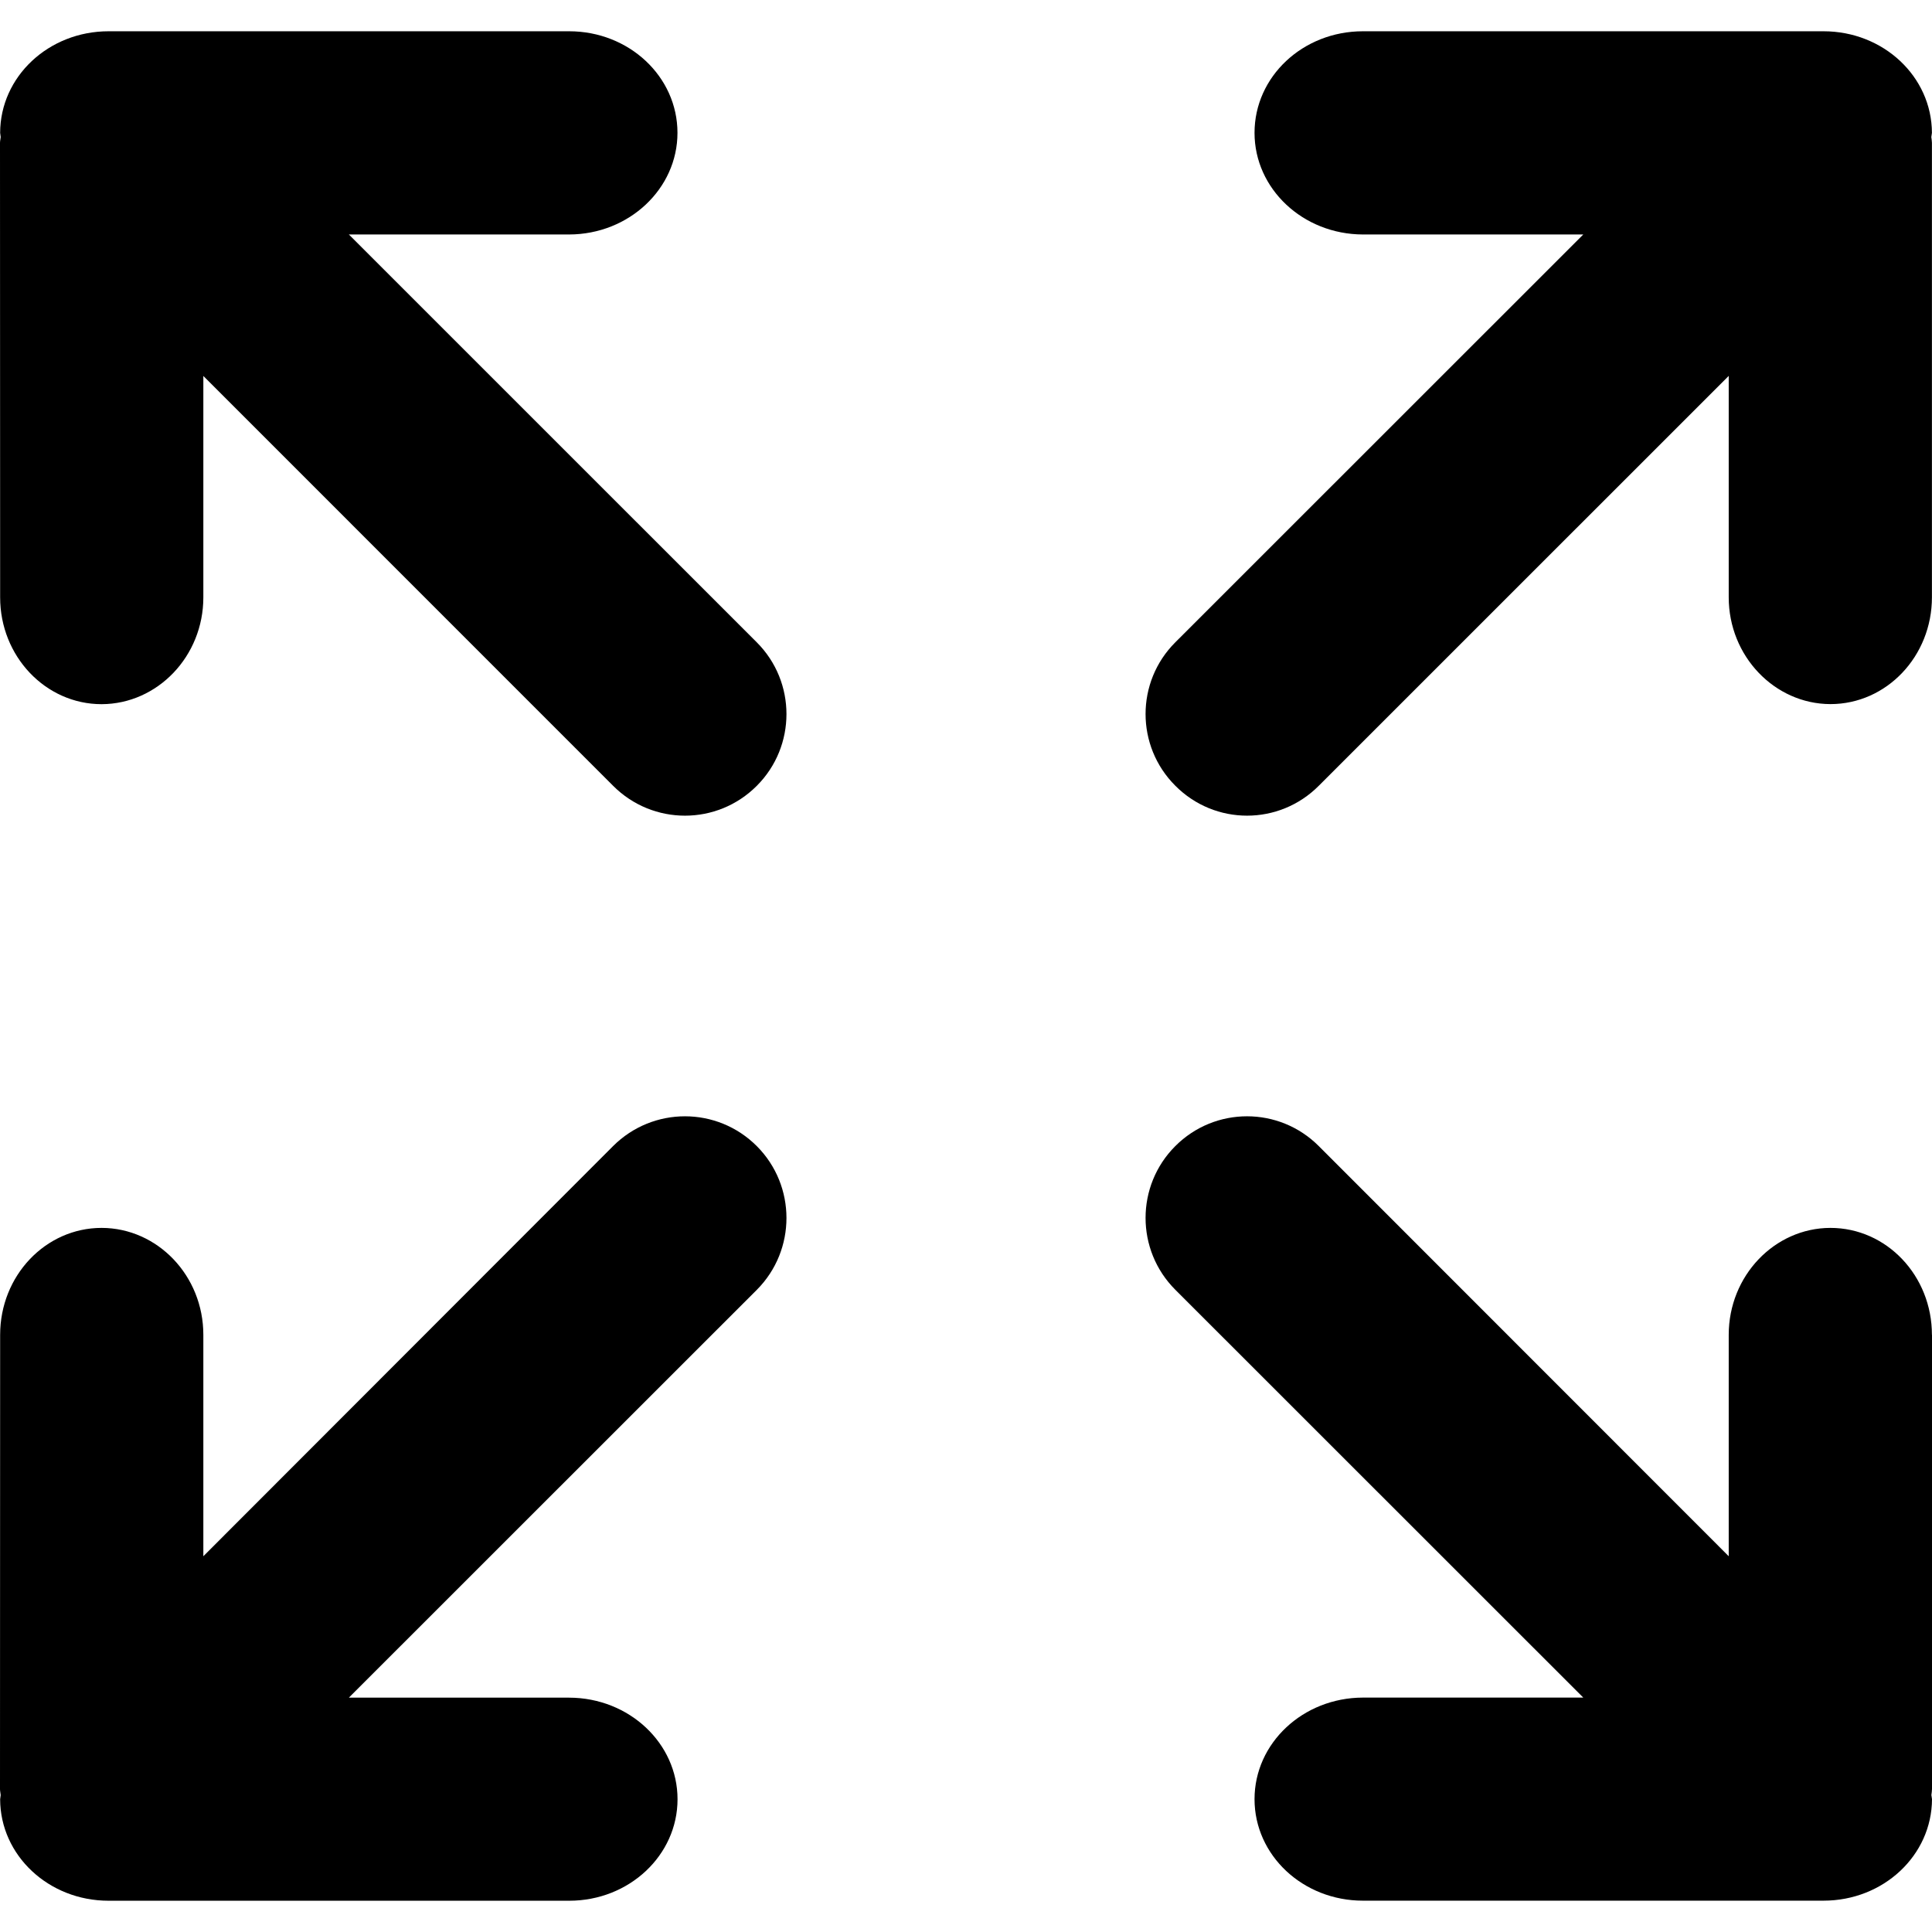
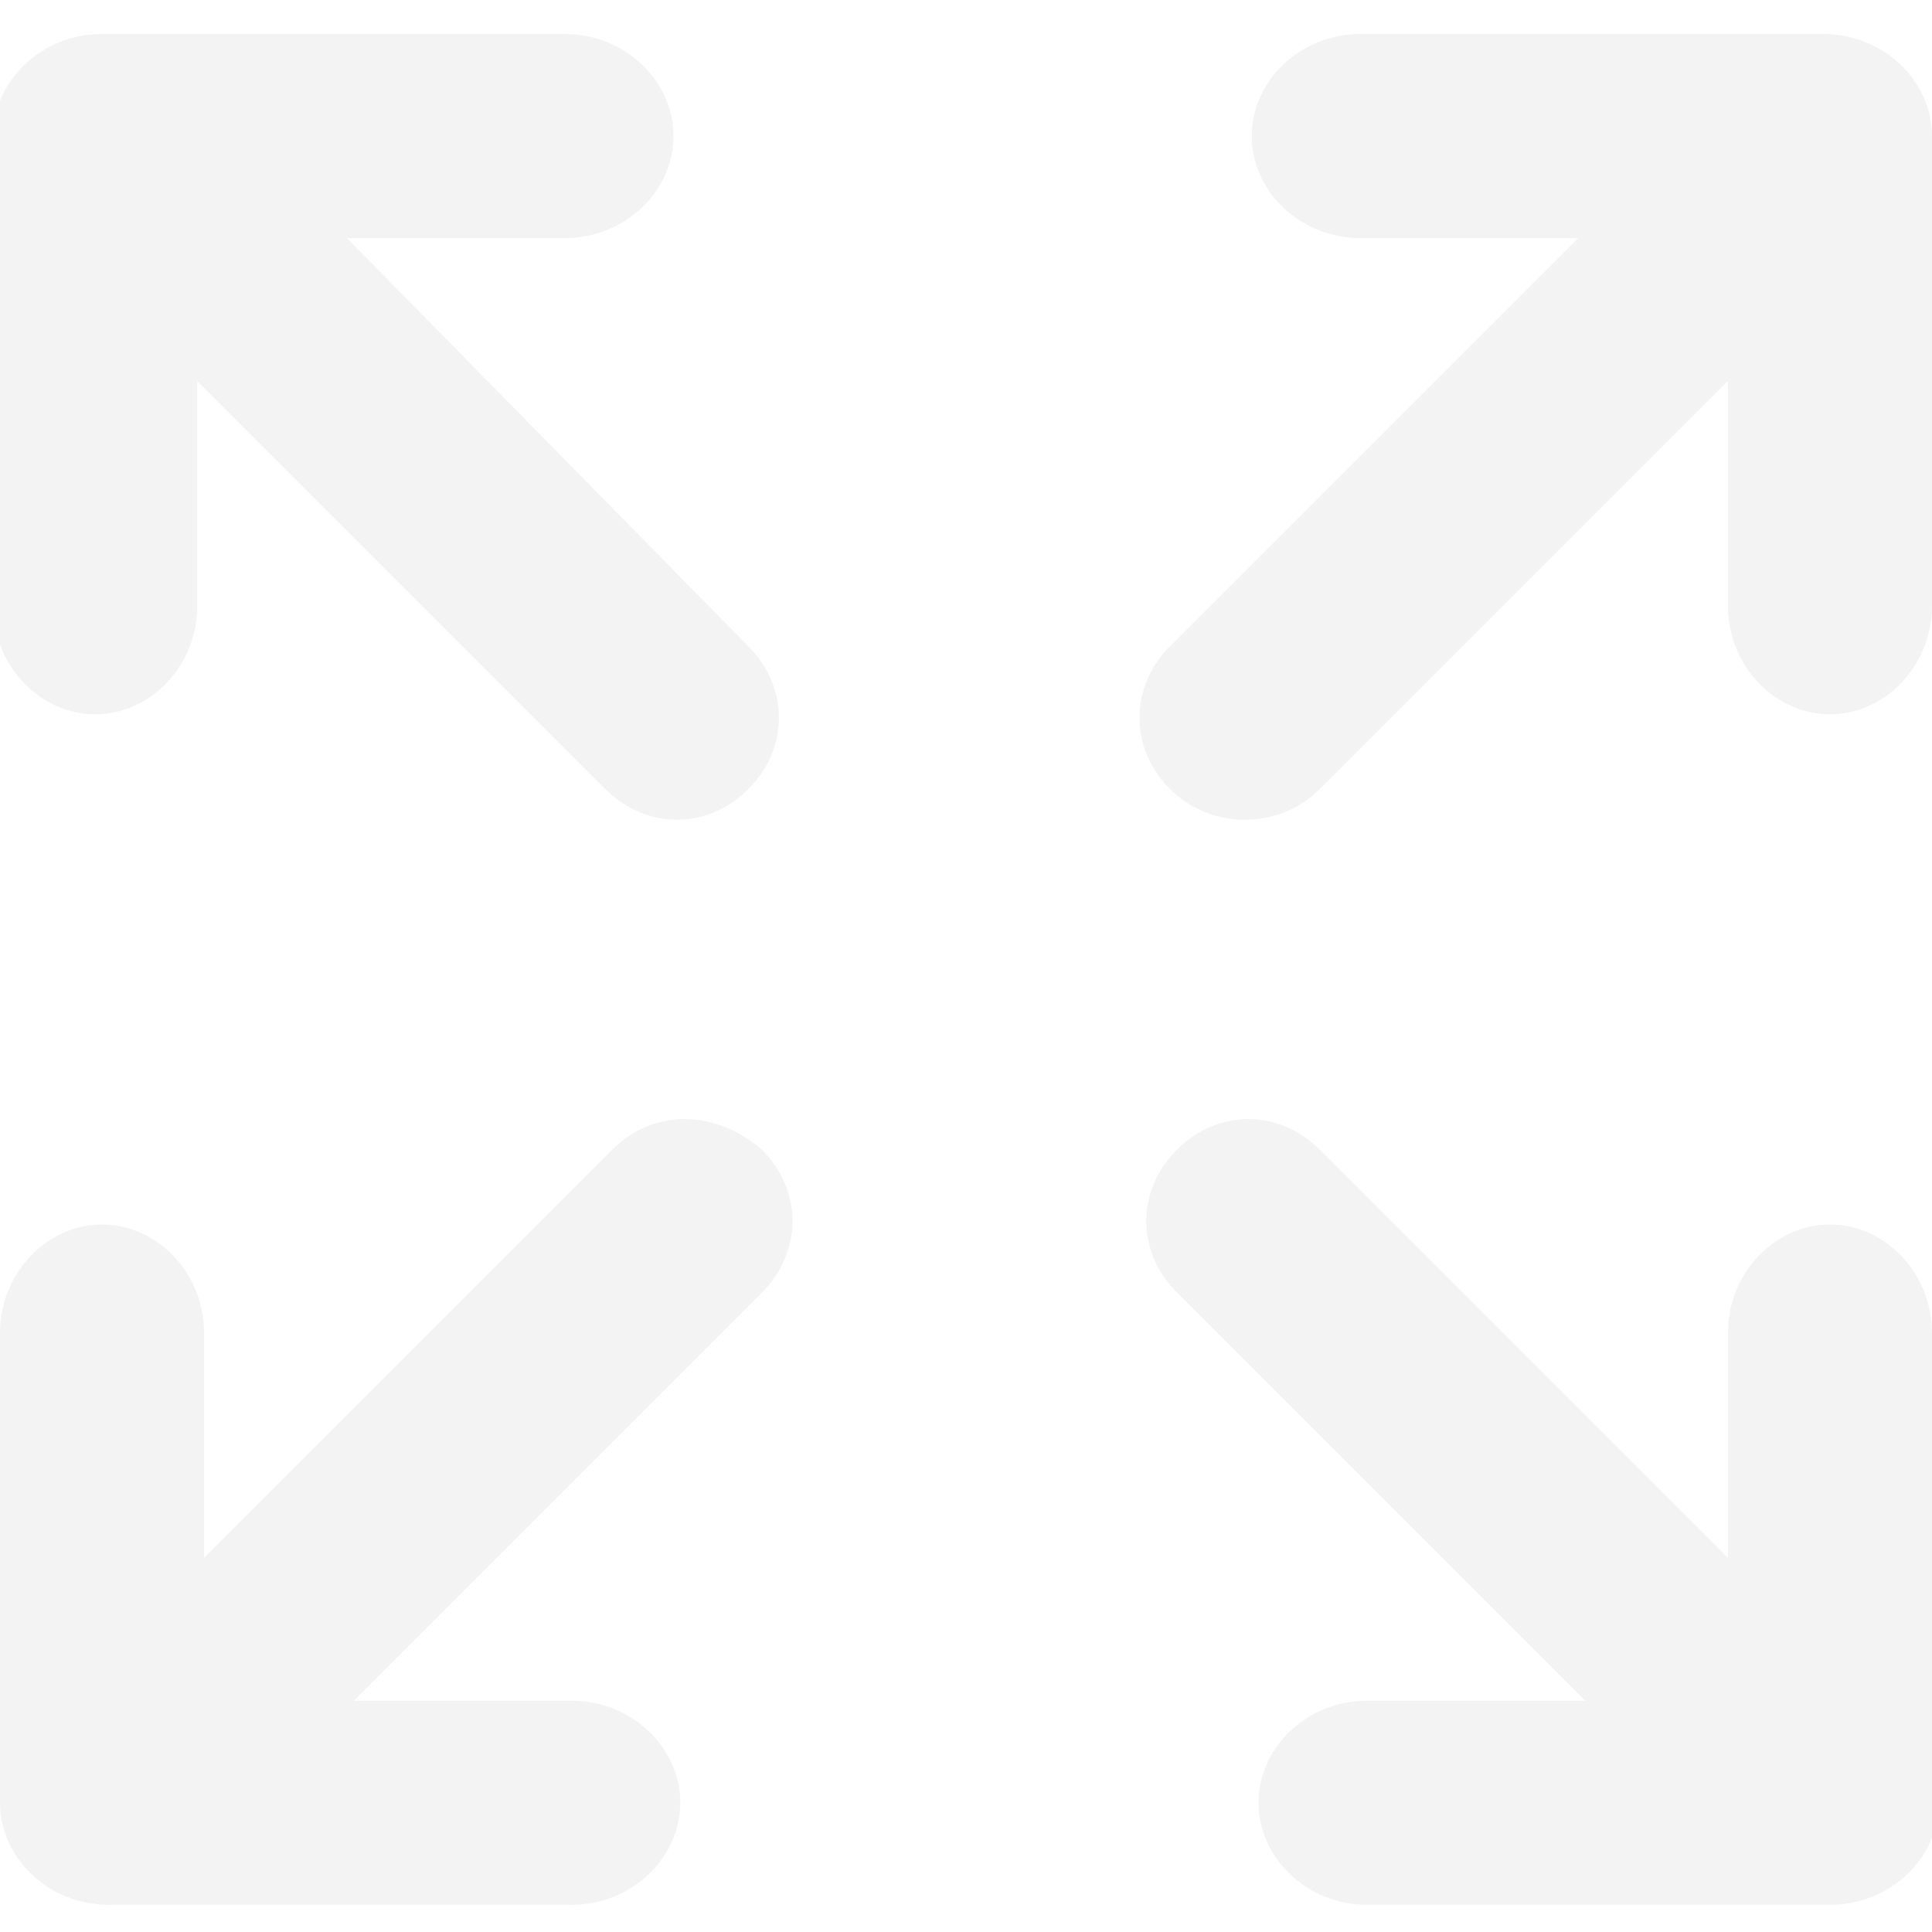
- <svg xmlns="http://www.w3.org/2000/svg" version="1.1" id="Capa_1" x="0px" y="0px" viewBox="0 0 28.361 28.361" style="enable-background:new 0 0 28.361 28.361;" xml:space="preserve">
+ <svg xmlns="http://www.w3.org/2000/svg" version="1.1" id="Capa_1" x="0px" y="0px" viewBox="-291 382.6 28.4 28.4" style="enable-background:new -291 382.6 28.4 28.4;" xml:space="preserve">
+   <style type="text/css">
+ 	.st0{fill:#F3F3F3;}
+ </style>
  <g>
    <g id="c115_arrows">
-       <path d="M28.36,19.595c0-0.868-0.665-1.57-1.491-1.57c-0.819,0.002-1.492,0.702-1.492,1.57v3.25l-6.018-6.021    c-0.582-0.583-1.524-0.583-2.106,0c-0.582,0.582-0.582,1.527,0,2.109l5.989,5.987h-3.235c-0.881,0.002-1.591,0.669-1.591,1.491    c0,0.824,0.71,1.49,1.591,1.49h6.761c0.881,0,1.59-0.665,1.593-1.49c-0.003-0.022-0.006-0.039-0.009-0.061    c0.003-0.028,0.009-0.058,0.009-0.087v-6.668H28.36z" />
-       <path d="M9,16.824l-6.015,6.021v-3.25c0-0.868-0.672-1.568-1.493-1.57c-0.824,0-1.49,0.702-1.49,1.57L0,26.264    c0,0.029,0.008,0.059,0.01,0.087c-0.002,0.021-0.006,0.038-0.008,0.061c0.002,0.825,0.712,1.49,1.592,1.49h6.762    c0.879,0,1.59-0.666,1.59-1.49c0-0.822-0.711-1.489-1.59-1.491H5.121l5.989-5.987c0.58-0.582,0.58-1.527,0-2.109    C10.527,16.241,9.584,16.241,9,16.824z" />
-       <path d="M19.359,11.535l6.018-6.017v3.25c0,0.865,0.673,1.565,1.492,1.568c0.826,0,1.491-0.703,1.491-1.568V2.097    c0-0.029-0.006-0.059-0.009-0.085c0.003-0.021,0.006-0.041,0.009-0.062c-0.003-0.826-0.712-1.491-1.592-1.491h-6.761    c-0.881,0-1.591,0.665-1.591,1.491c0,0.821,0.71,1.49,1.591,1.492h3.235l-5.989,5.987c-0.582,0.581-0.582,1.524,0,2.105    C17.835,12.12,18.777,12.12,19.359,11.535z" />
-       <path d="M5.121,3.442h3.234c0.879-0.002,1.59-0.671,1.59-1.492c0-0.826-0.711-1.491-1.59-1.491H1.594    c-0.88,0-1.59,0.665-1.592,1.491C0.004,1.971,0.008,1.991,0.01,2.012C0.008,2.038,0,2.067,0,2.097l0.002,6.672    c0,0.865,0.666,1.568,1.49,1.568c0.821-0.003,1.493-0.703,1.493-1.568v-3.25L9,11.535c0.584,0.585,1.527,0.585,2.11,0    c0.58-0.581,0.58-1.524,0-2.105L5.121,3.442z" />
+       <path class="st0" d="M-262.6,402.2c0-0.9-0.7-1.6-1.5-1.6c-0.8,0-1.5,0.7-1.5,1.6v3.3l-6-6c-0.6-0.6-1.5-0.6-2.1,0    c-0.6,0.6-0.6,1.5,0,2.1l6,6h-3.2c-0.9,0-1.6,0.7-1.6,1.5c0,0.8,0.7,1.5,1.6,1.5h6.8c0.9,0,1.6-0.7,1.6-1.5c0,0,0,0,0-0.1    c0,0,0-0.1,0-0.1L-262.6,402.2C-262.6,402.2-262.6,402.2-262.6,402.2z" />
+       <path class="st0" d="M-282,399.5l-6,6v-3.3c0-0.9-0.7-1.6-1.5-1.6c-0.8,0-1.5,0.7-1.5,1.6l0,6.7c0,0,0,0.1,0,0.1c0,0,0,0,0,0.1    c0,0.8,0.7,1.5,1.6,1.5h6.8c0.9,0,1.6-0.7,1.6-1.5c0-0.8-0.7-1.5-1.6-1.5h-3.2l6-6c0.6-0.6,0.6-1.5,0-2.1    C-280.5,398.9-281.4,398.9-282,399.5z" />
+       <path class="st0" d="M-271.6,394.2l6-6v3.3c0,0.9,0.7,1.6,1.5,1.6c0.8,0,1.5-0.7,1.5-1.6v-6.7c0,0,0-0.1,0-0.1c0,0,0,0,0-0.1    c0-0.8-0.7-1.5-1.6-1.5h-6.8c-0.9,0-1.6,0.7-1.6,1.5c0,0.8,0.7,1.5,1.6,1.5h3.2l-6,6c-0.6,0.6-0.6,1.5,0,2.1    C-273.2,394.8-272.2,394.8-271.6,394.2z" />
+       <path class="st0" d="M-285.9,386.1h3.2c0.9,0,1.6-0.7,1.6-1.5c0-0.8-0.7-1.5-1.6-1.5h-6.8c-0.9,0-1.6,0.7-1.6,1.5c0,0,0,0,0,0.1    c0,0,0,0.1,0,0.1l0,6.7c0,0.9,0.7,1.6,1.5,1.6c0.8,0,1.5-0.7,1.5-1.6v-3.3l6,6c0.6,0.6,1.5,0.6,2.1,0c0.6-0.6,0.6-1.5,0-2.1    L-285.9,386.1z" />
    </g>
    <g id="Capa_1_253_">
	</g>
  </g>
-   <g>
- </g>
-   <g>
- </g>
-   <g>
- </g>
-   <g>
- </g>
-   <g>
- </g>
-   <g>
- </g>
-   <g>
- </g>
-   <g>
- </g>
-   <g>
- </g>
-   <g>
- </g>
-   <g>
- </g>
-   <g>
- </g>
-   <g>
- </g>
-   <g>
- </g>
-   <g>
- </g>
</svg>
